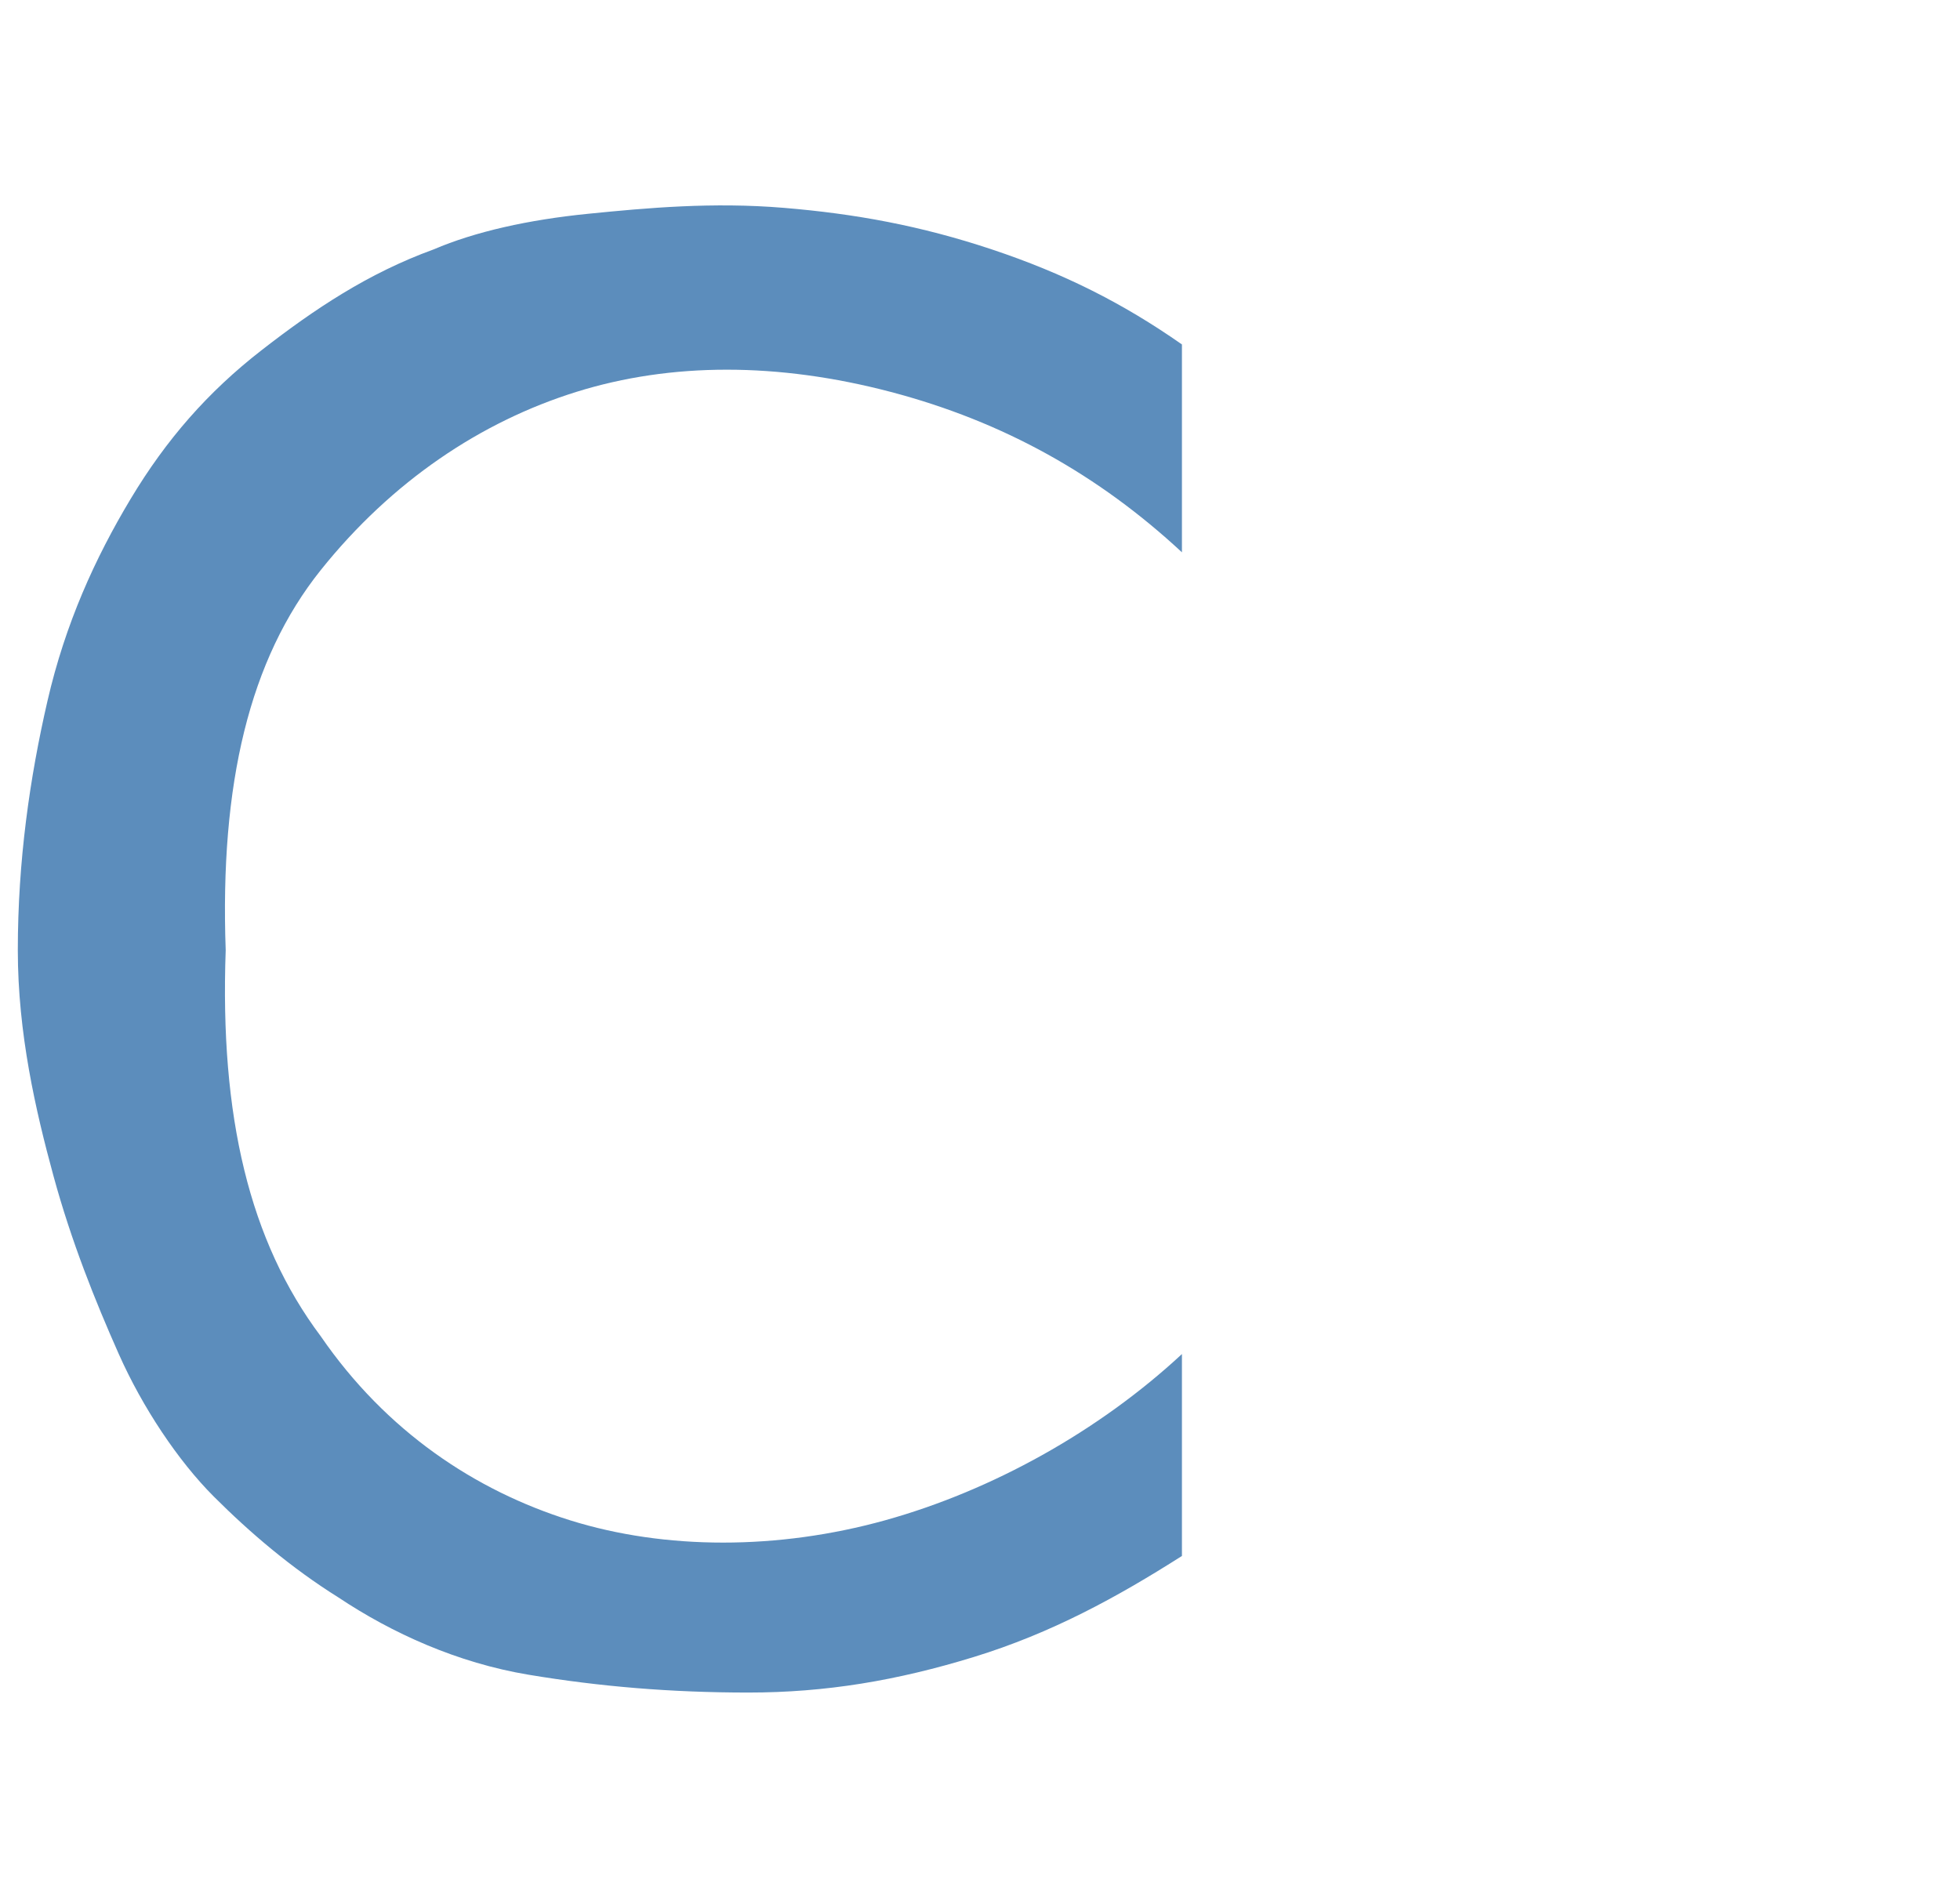
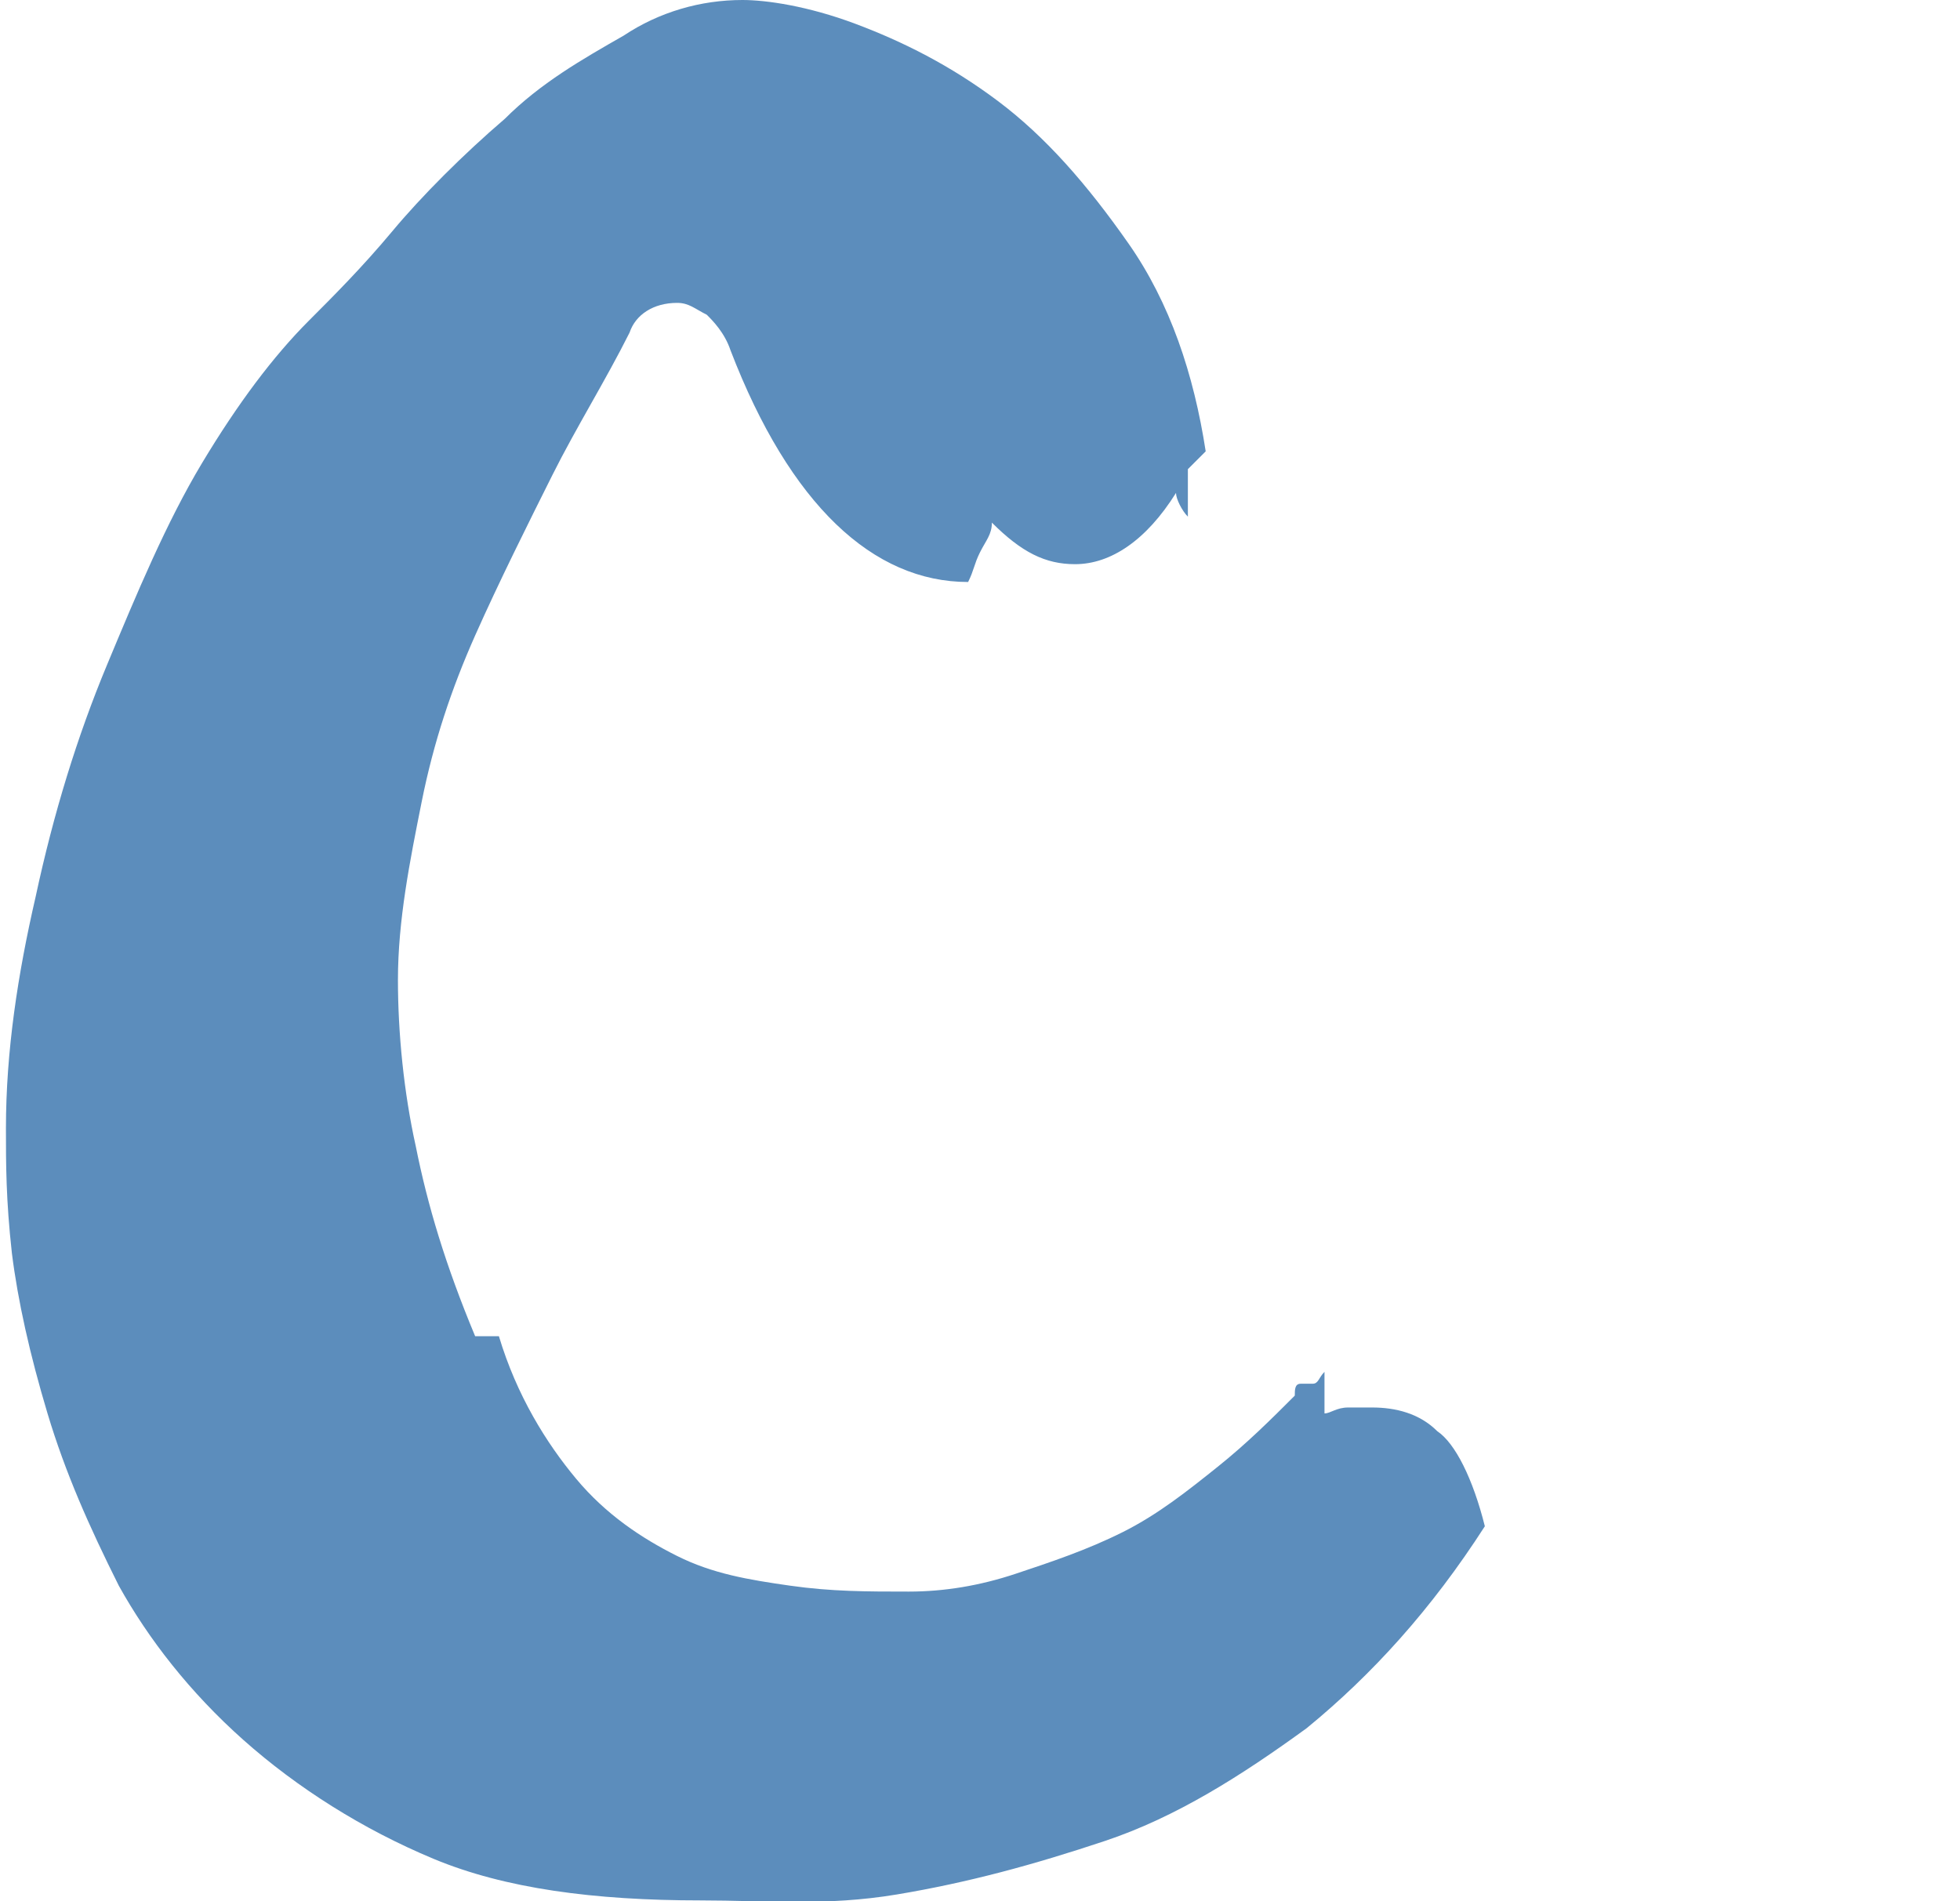
<svg xmlns="http://www.w3.org/2000/svg" version="1.1" id="Layer_1" x="0px" y="0px" viewBox="0 0 33 32" style="enable-background:new 0 0 33 32;" xml:space="preserve">
  <style type="text/css">
	.st0{fill:#5C8DBC;}
</style>
-   <path class="st0" d="M19.9,22.8v3.4c-1.1,0.7-2.2,1.3-3.5,1.7s-2.5,0.6-3.8,0.6s-2.5-0.1-3.7-0.3s-2.3-0.7-3.2-1.3  c-0.8-0.5-1.5-1.1-2.1-1.7s-1.2-1.5-1.6-2.4s-0.8-1.9-1.1-3S0.3,17.4,0.3,16c0-1.5,0.2-2.9,0.5-4.2s0.8-2.4,1.4-3.4s1.3-1.8,2.2-2.5  s1.8-1.3,2.9-1.7C8,3.9,8.9,3.7,9.9,3.6s2.1-0.2,3.3-0.1s2.3,0.3,3.5,0.7s2.2,0.9,3.2,1.6v3.5c-1.4-1.3-3-2.2-4.9-2.7  s-3.7-0.5-5.3,0s-3.1,1.5-4.3,3S3.7,13.2,3.8,16c-0.1,2.8,0.4,4.9,1.6,6.5c1.1,1.6,2.6,2.6,4.2,3.1s3.5,0.5,5.3,0  S18.5,24.1,19.9,22.8L19.9,22.8L19.9,22.8z" />
+   <g>
+     <path class="st0" d="M11.8,32c-1.8,0-3.3-0.2-4.5-0.7S5,30.1,4.1,29.3c-0.9-0.8-1.6-1.7-2.1-2.6c-0.5-1-0.9-1.9-1.2-2.9   c-0.3-1-0.5-1.9-0.6-2.7c-0.1-0.9-0.1-1.5-0.1-2.1c0-1.3,0.2-2.6,0.5-3.9c0.3-1.4,0.7-2.7,1.2-3.9s1-2.4,1.6-3.4s1.2-1.8,1.8-2.4   c0.4-0.4,0.9-0.9,1.4-1.5S7.8,2.6,8.5,2c0.6-0.6,1.3-1,2-1.4C11.1,0.2,11.8,0,12.5,0c0.4,0,1.1,0.1,1.9,0.4   c0.8,0.3,1.6,0.7,2.4,1.3c0.8,0.6,1.5,1.4,2.2,2.4s1.1,2.2,1.3,3.5c0,0-0.1,0.1-0.1,0.1c0,0-0.1,0.1-0.2,0.2c0,0.4,0,0.6,0,0.8   c-0.1-0.1-0.2-0.3-0.2-0.4c-0.5,0.8-1.1,1.2-1.7,1.2c-0.5,0-0.9-0.2-1.4-0.7c0,0.2-0.1,0.3-0.2,0.5c-0.1,0.2-0.1,0.3-0.2,0.5   c-1.6,0-3-1.3-4-3.9c-0.1-0.3-0.3-0.5-0.4-0.6c-0.2-0.1-0.3-0.2-0.5-0.2c-0.4,0-0.7,0.2-0.8,0.5c-0.4,0.8-0.9,1.6-1.3,2.4   S8.4,9.8,8,10.7s-0.7,1.8-0.9,2.8c-0.2,1-0.4,2-0.4,3c0,0.9,0.1,1.9,0.3,2.8c0.2,1,0.5,2,1,3.2h0.4c0.3,1,0.8,1.8,1.3,2.4   c0.5,0.6,1.1,1,1.7,1.3c0.6,0.3,1.2,0.4,1.9,0.5c0.7,0.1,1.3,0.1,2,0.1c0.6,0,1.2-0.1,1.8-0.3c0.6-0.2,1.2-0.4,1.8-0.7   c0.6-0.3,1.1-0.7,1.6-1.1c0.5-0.4,0.9-0.8,1.3-1.2c0-0.1,0-0.2,0.1-0.2c0,0,0.1,0,0.1,0c0,0,0,0,0.1,0c0.1,0,0.1-0.1,0.2-0.2   c0,0.1,0,0.2,0,0.3c0,0.1,0,0.3,0,0.4c0.1,0,0.2-0.1,0.4-0.1s0.3,0,0.4,0c0.4,0,0.8,0.1,1.1,0.4c0.3,0.2,0.6,0.8,0.8,1.6   c-0.9,1.4-1.9,2.5-3,3.4c-1.1,0.8-2.2,1.5-3.4,1.9c-1.2,0.4-2.3,0.7-3.5,0.9S12.9,32,11.8,32z" />
+   </g>
</svg>
